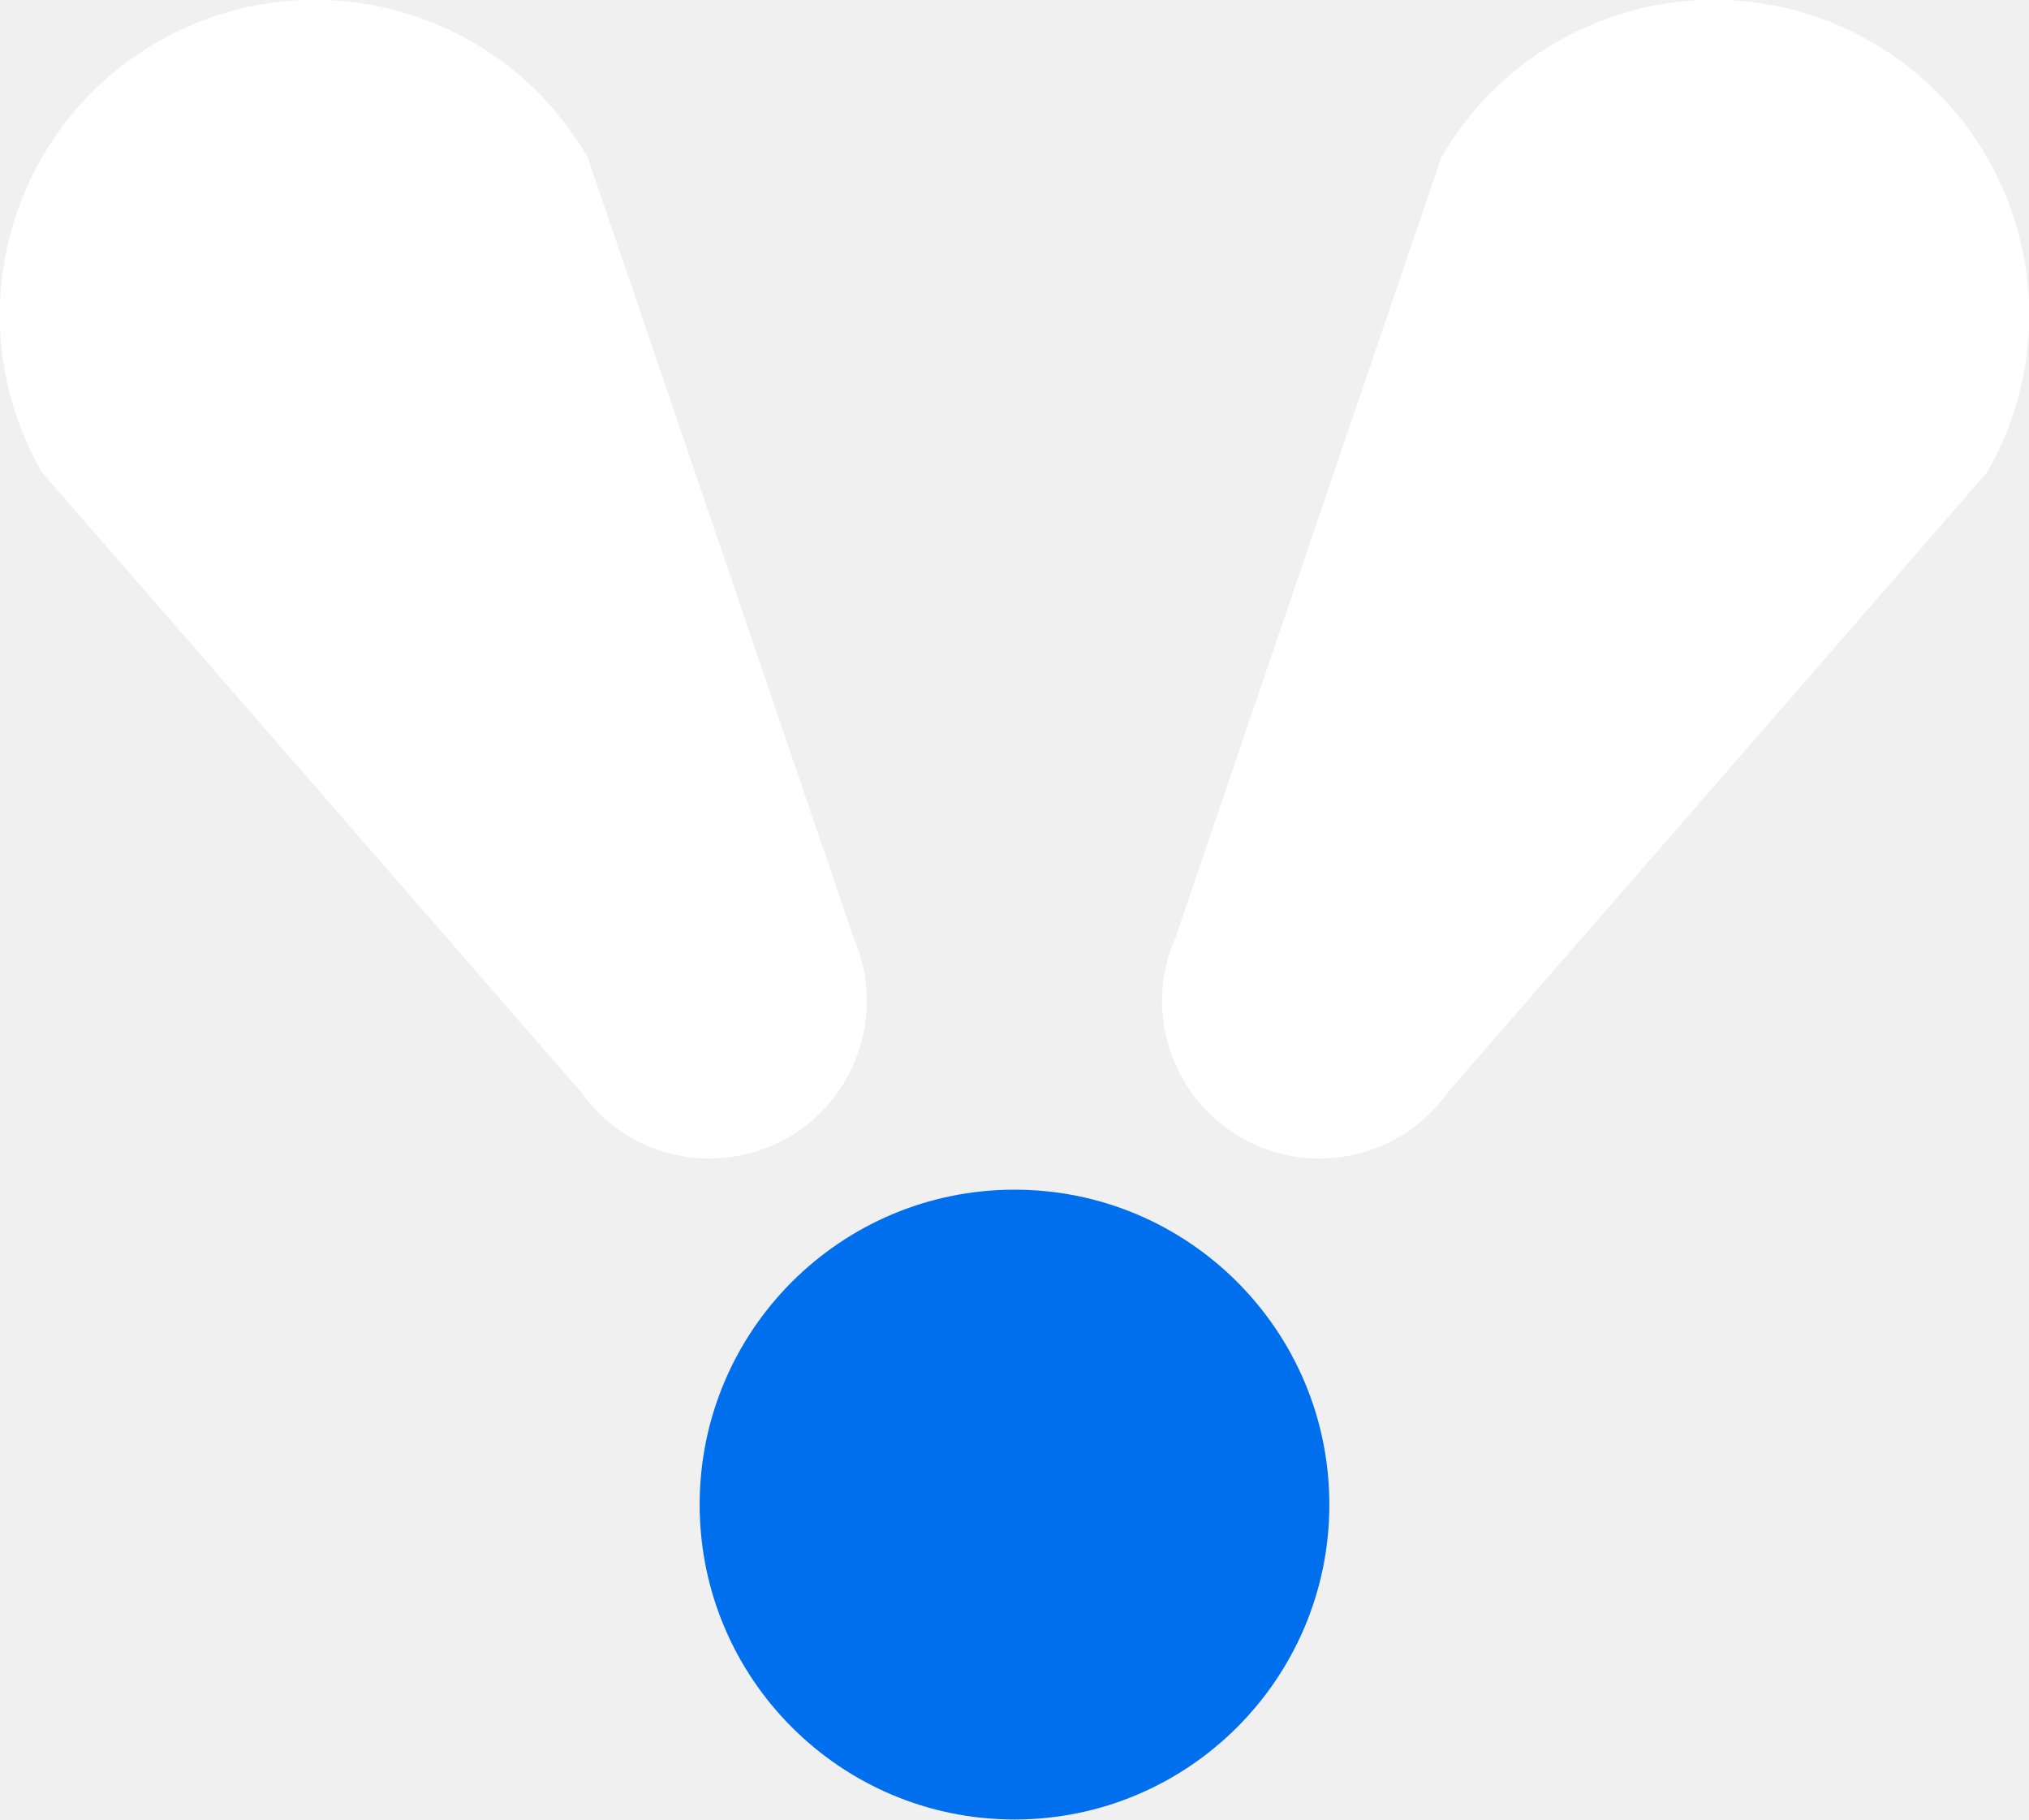
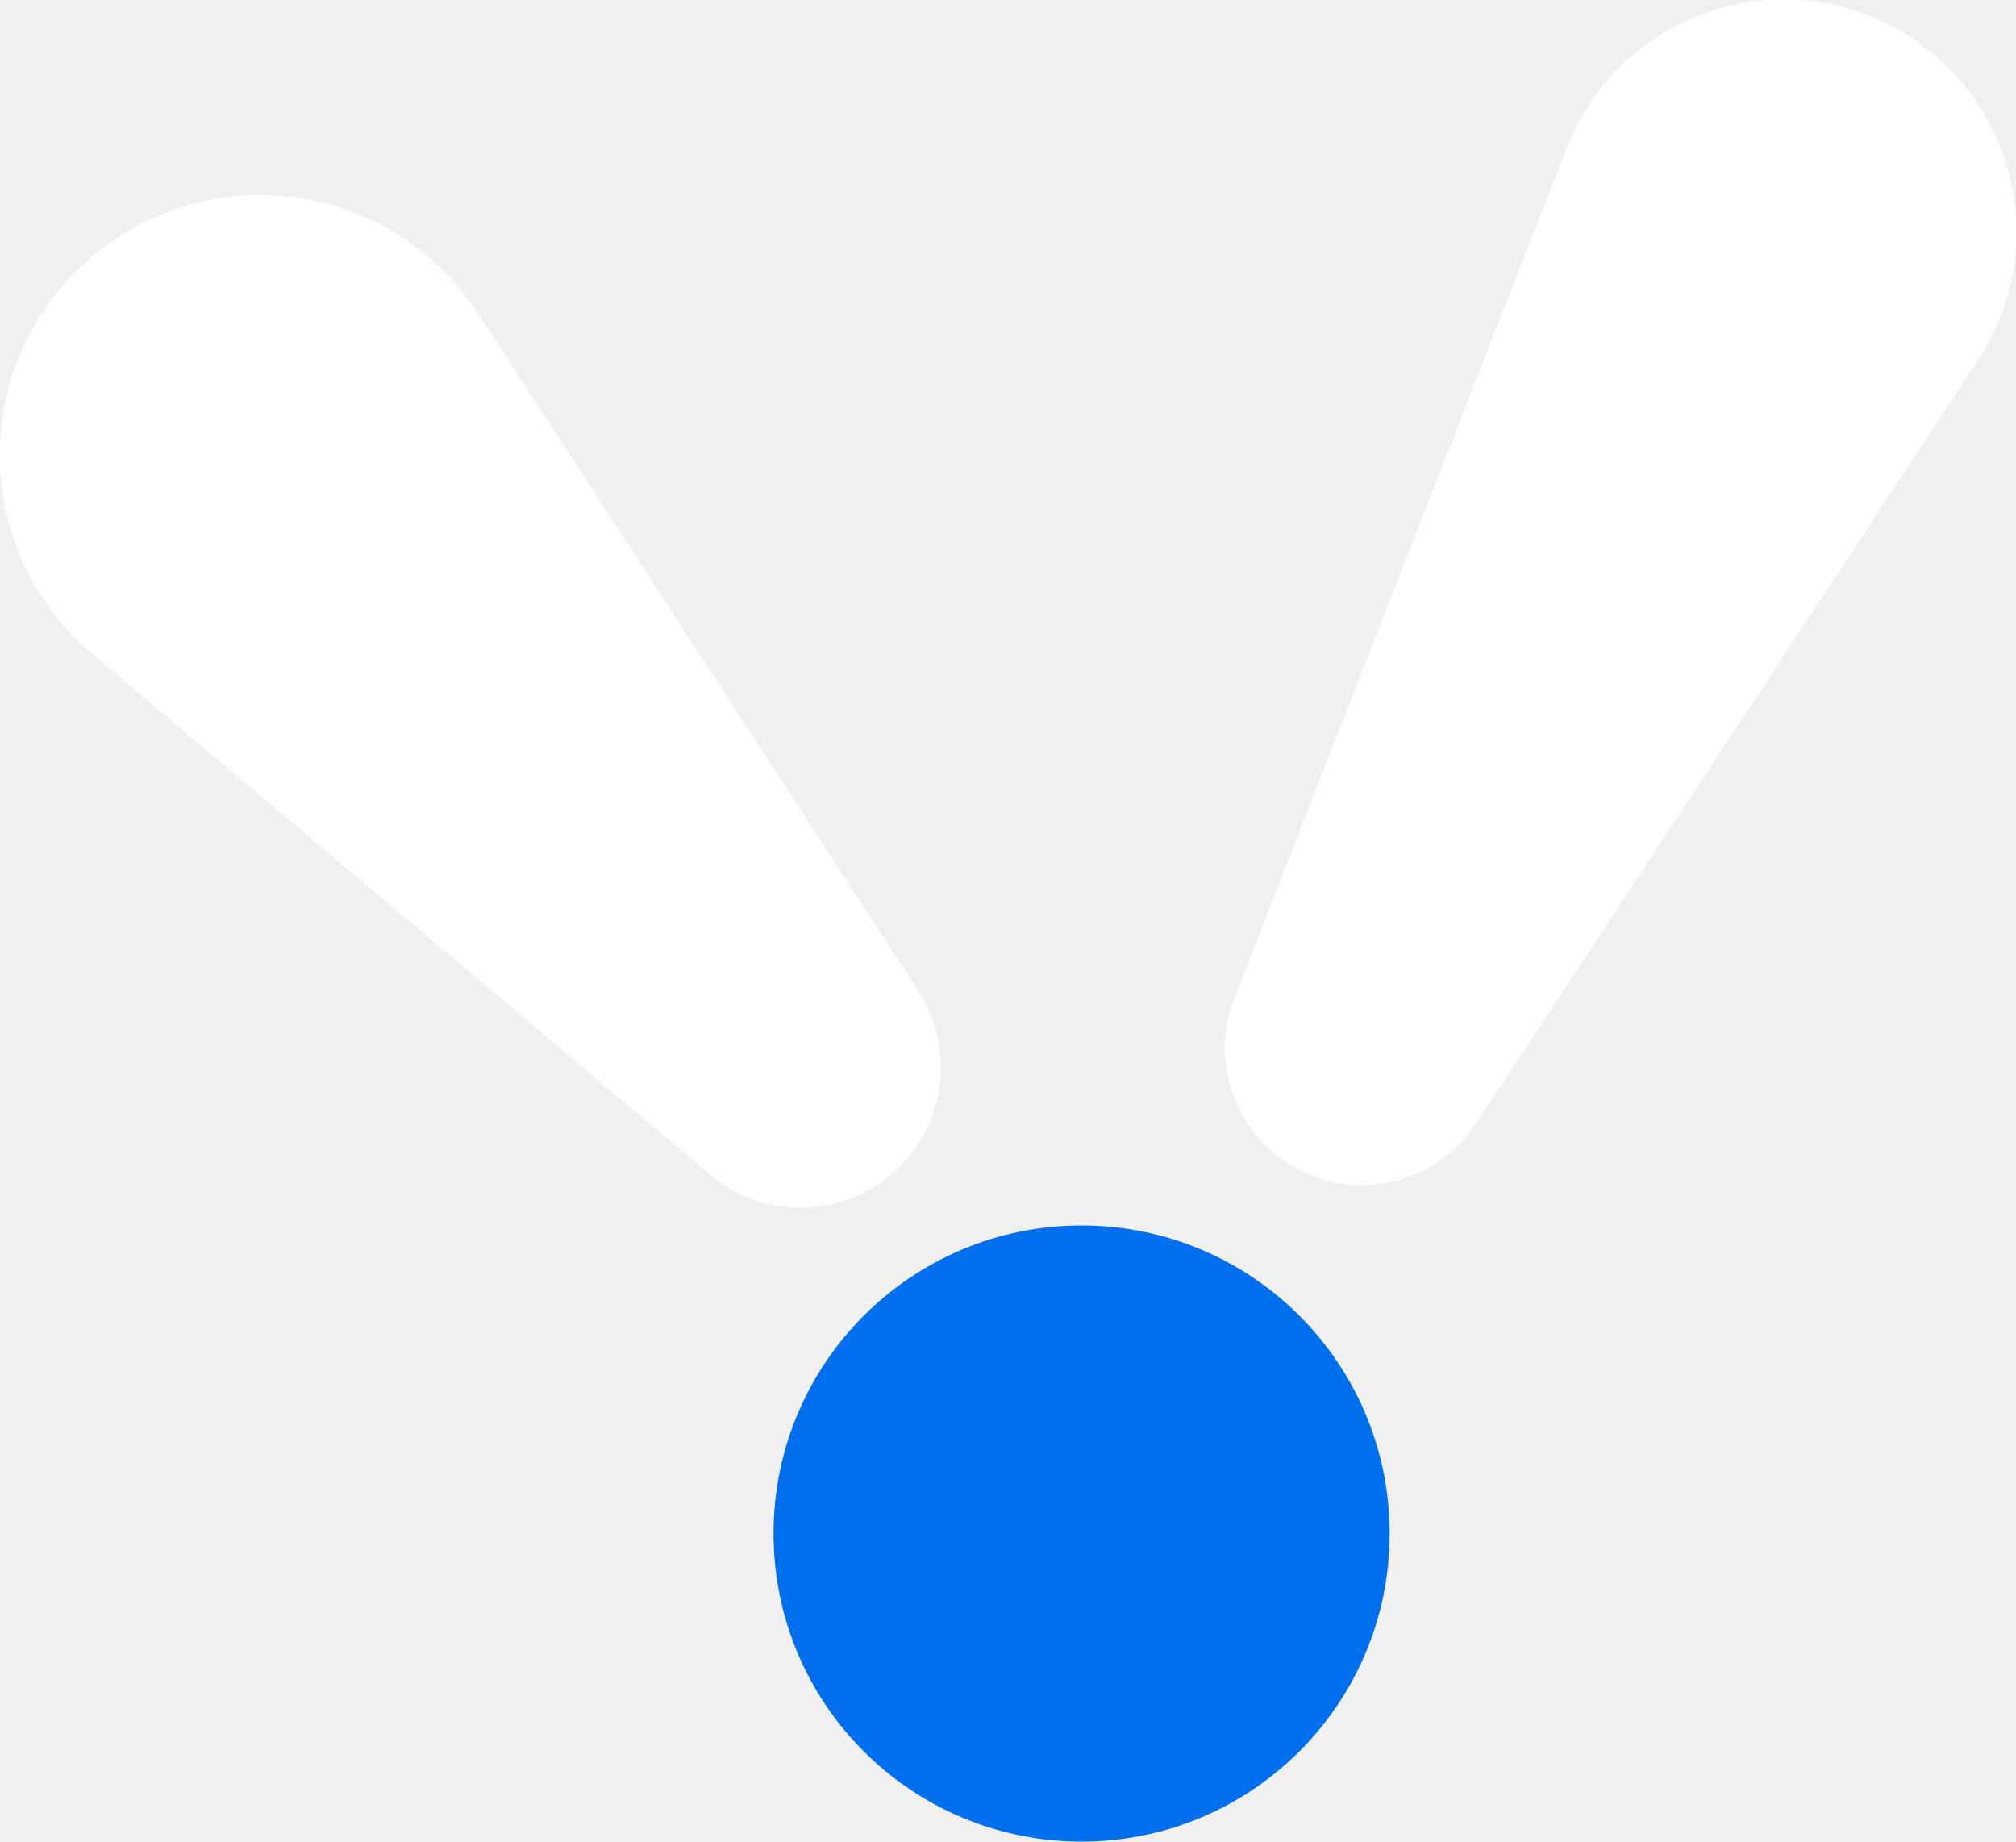
- <svg xmlns="http://www.w3.org/2000/svg" viewBox="21 14 58 52" width="58" height="52">
-   <path d="M 22.2 27.5 A 9 9 0 0 1 37.8 18.5 L 45.4 40.8 A 4.5 4.5 0 0 1 37.6 45.2 Z" fill="#FFFFFF" />
-   <path d="M 77.8 27.5 A 9 9 0 0 0 62.2 18.5 L 54.6 40.8 A 4.5 4.5 0 0 0 62.4 45.2 Z" fill="#FFFFFF" />
+ <svg xmlns="http://www.w3.org/2000/svg" viewBox="18.4 12.2 58.9 53.8" width="58.9" height="53.8">
+   <path d="M 21.10 31.31 L 39.16 46.53 A 4.1 4.1 0 0 0 45.24 41.17 L 32.37 21.36 A 7.6 7.6 0 1 0 21.10 31.31 Z" fill="#FFFFFF" />
+   <path d="M 64.17 16.53 L 54.47 41.34 A 4 4 0 0 0 61.54 45.00 L 76.18 22.74 A 6.8 6.8 0 1 0 64.17 16.53 Z" fill="#FFFFFF" />
  <circle cx="50" cy="57" r="9" fill="#006FEE" />
</svg>
